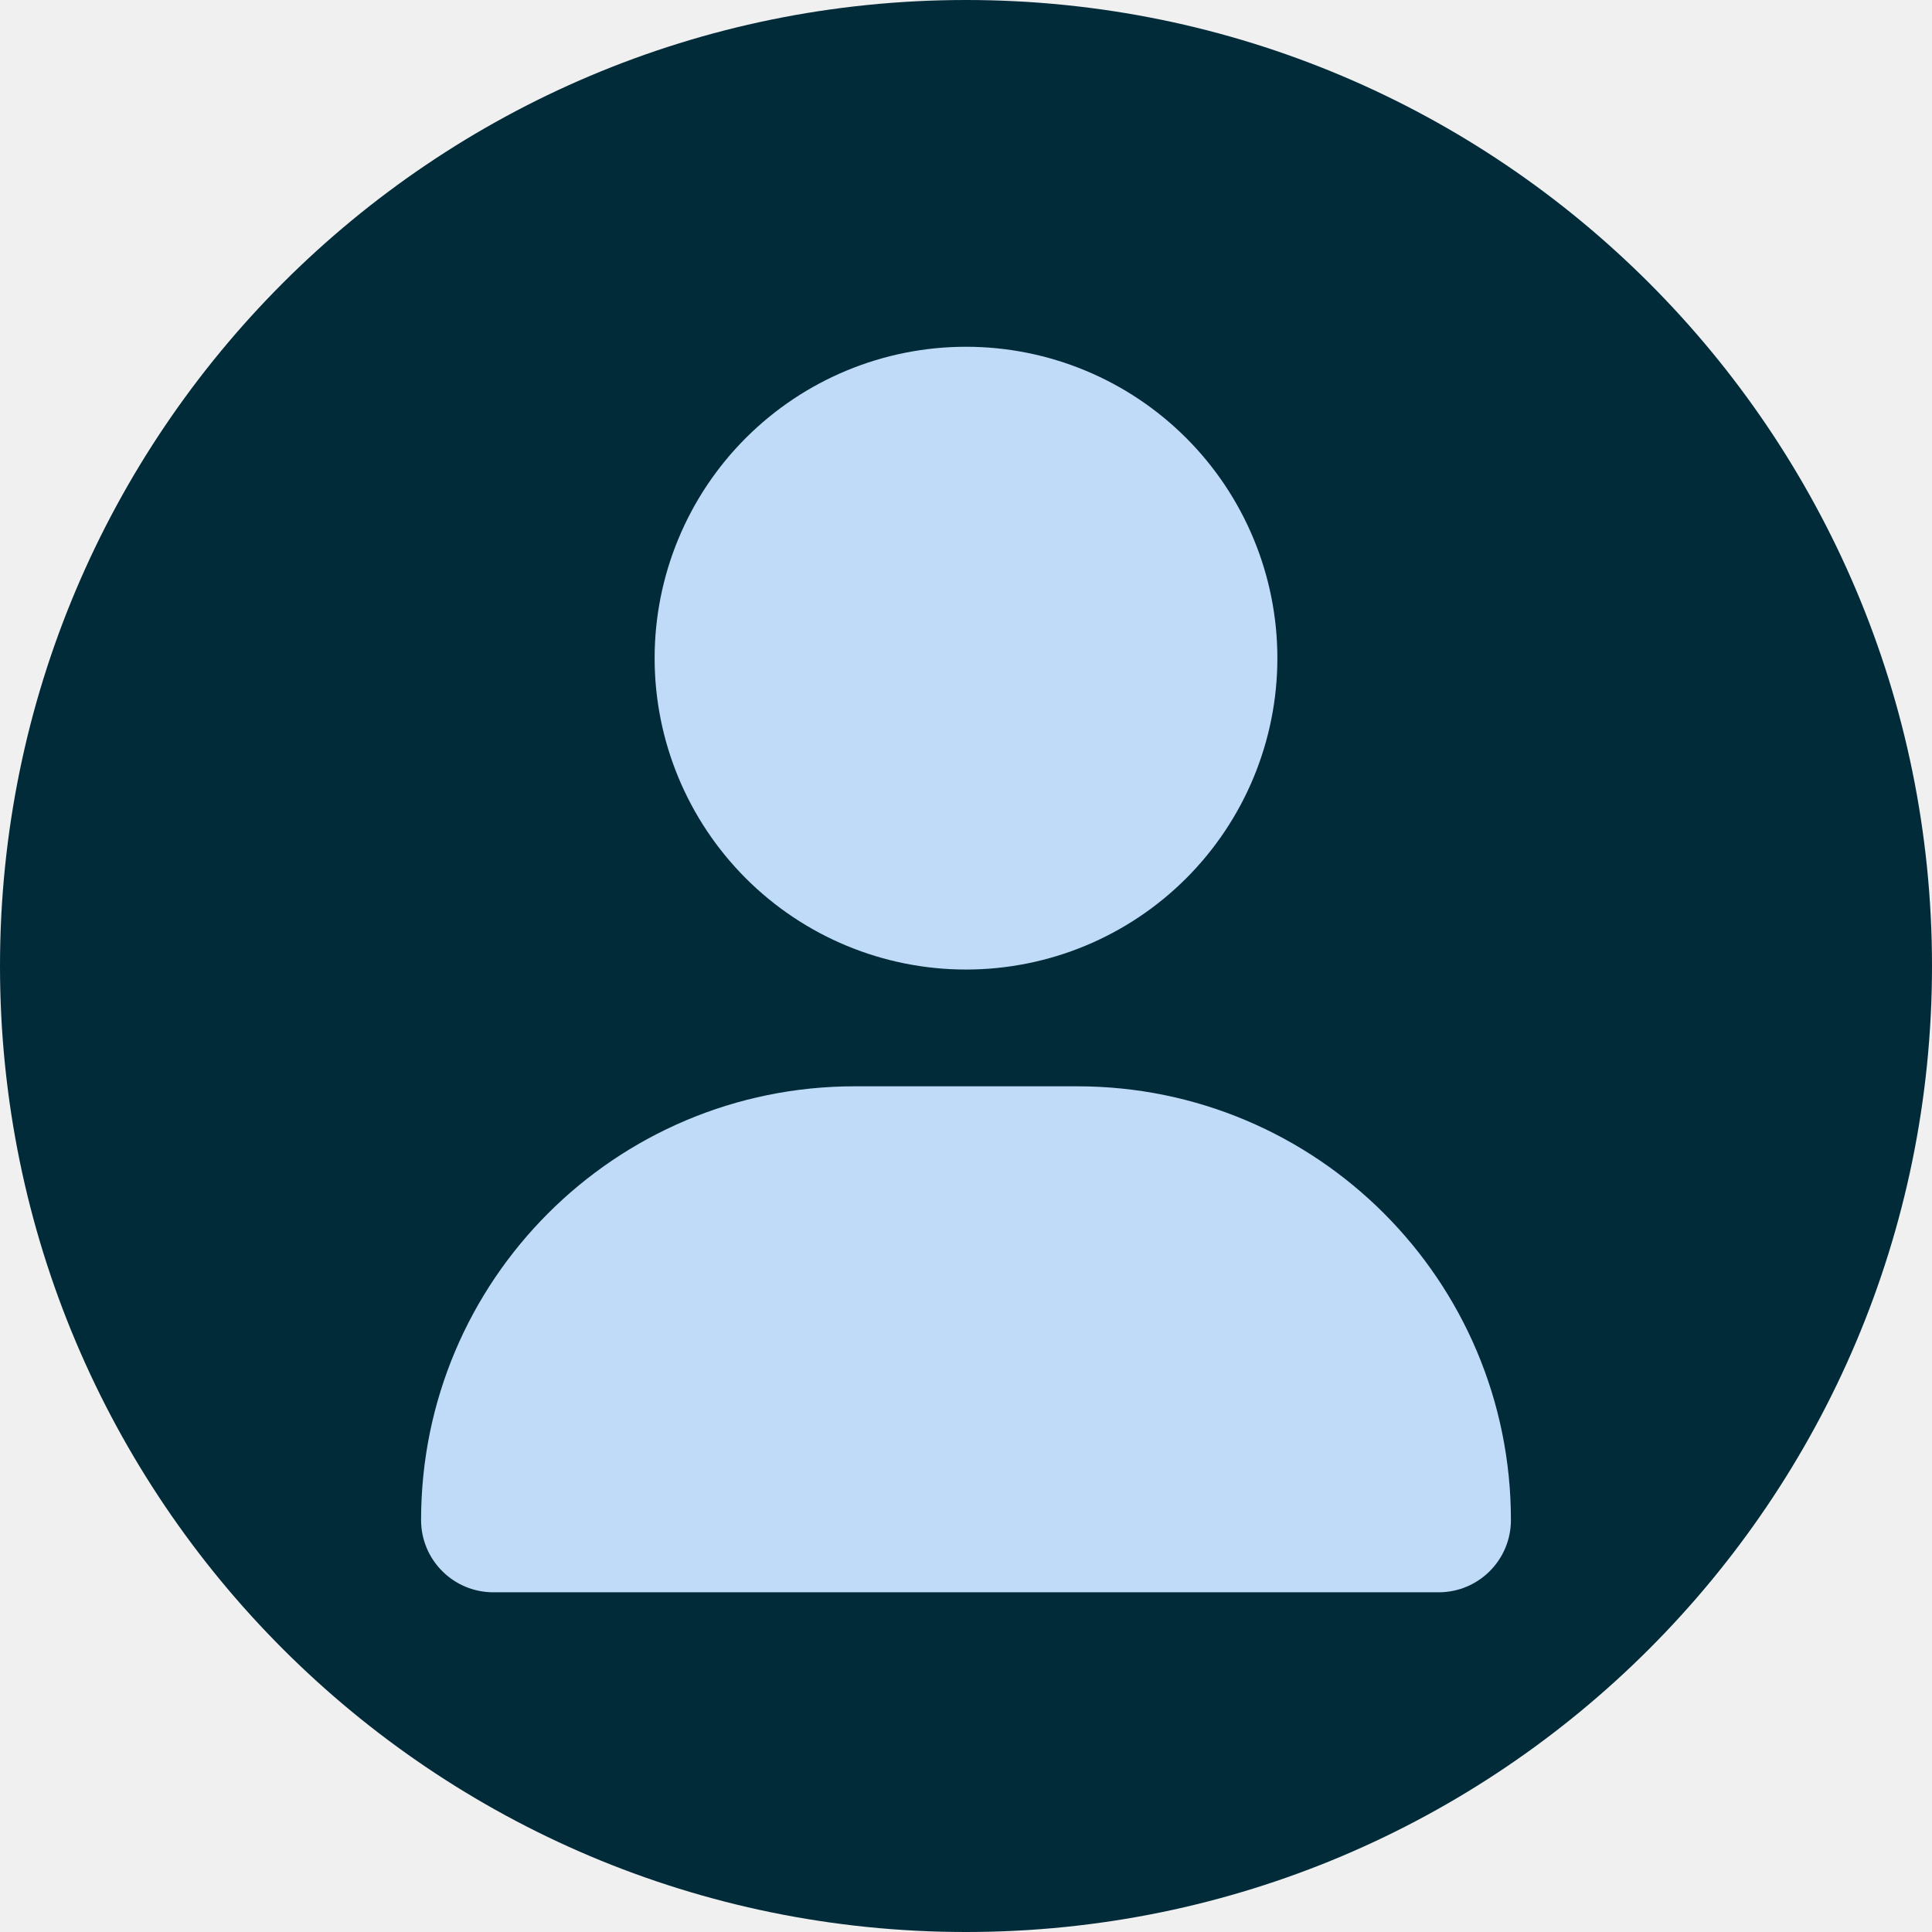
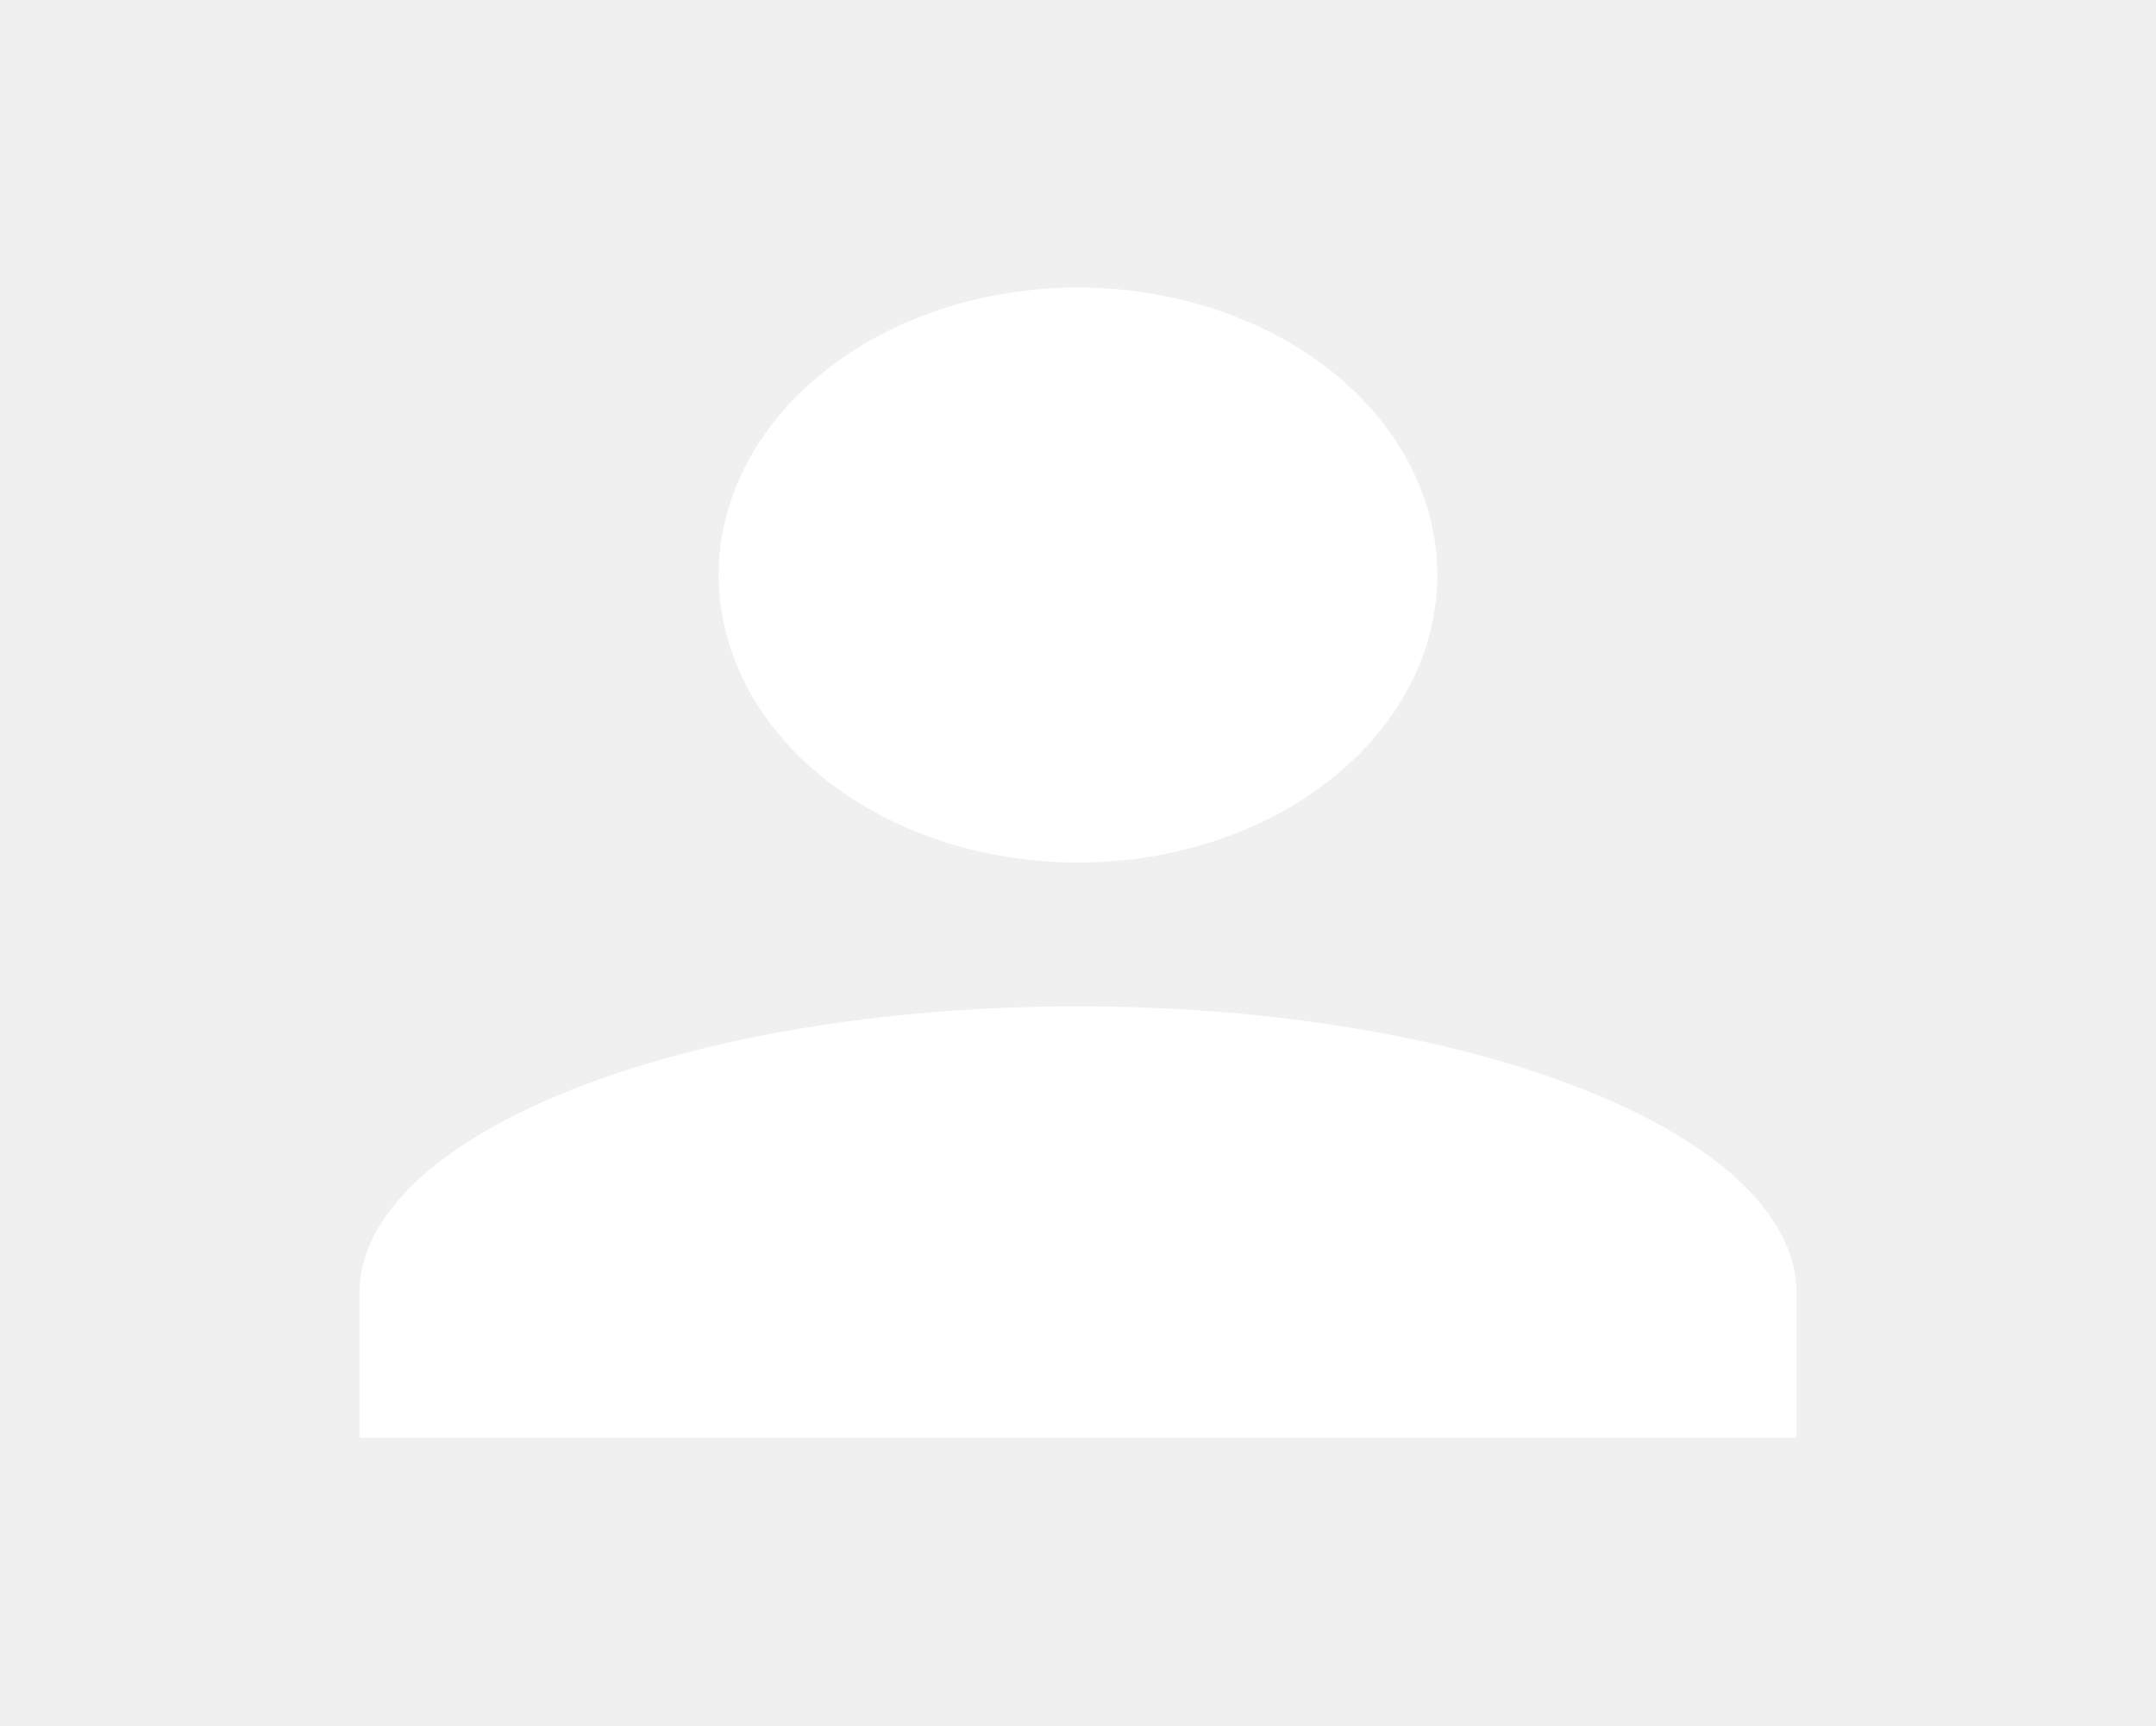
- <svg xmlns="http://www.w3.org/2000/svg" width="60" height="60" viewBox="0 0 60 60" fill="none">
-   <circle cx="30" cy="30" r="30" fill="#022B3A" />
-   <g clip-path="url(#clip0_75_231)">
-     <path d="M30 30.11C32.565 30.11 35.024 29.091 36.838 27.277C38.651 25.464 39.67 23.004 39.67 20.44C39.67 17.875 38.651 15.415 36.838 13.602C35.024 11.788 32.565 10.769 30 10.769C27.435 10.769 24.976 11.788 23.162 13.602C21.349 15.415 20.33 17.875 20.33 20.44C20.33 23.004 21.349 25.464 23.162 27.277C24.976 29.091 27.435 30.11 30 30.11ZM26.547 33.736C19.106 33.736 13.077 39.765 13.077 47.207C13.077 48.446 14.082 49.45 15.321 49.45H44.679C45.918 49.45 46.923 48.446 46.923 47.207C46.923 39.765 40.894 33.736 33.453 33.736H26.547Z" fill="#BFDBF7" />
-   </g>
-   <defs>
-     <clipPath id="clip0_75_231">
-       <rect width="33.846" height="38.681" fill="white" transform="translate(13.0769 10.7692)" />
-     </clipPath>
-   </defs>
+ <svg xmlns="http://www.w3.org/2000/svg" width="75" height="60" viewBox="0 0 75 60" fill="none">
+   <path d="M37.5 10C40.815 10 43.995 11.054 46.339 12.929C48.683 14.804 50 17.348 50 20C50 22.652 48.683 25.196 46.339 27.071C43.995 28.946 40.815 30 37.5 30C34.185 30 31.005 28.946 28.661 27.071C26.317 25.196 25 22.652 25 20C25 17.348 26.317 14.804 28.661 12.929C31.005 11.054 34.185 10 37.5 10ZM37.5 35C51.312 35 62.5 39.475 62.5 45V50H12.5V45C12.5 39.475 23.688 35 37.5 35Z" fill="white" />
</svg>
